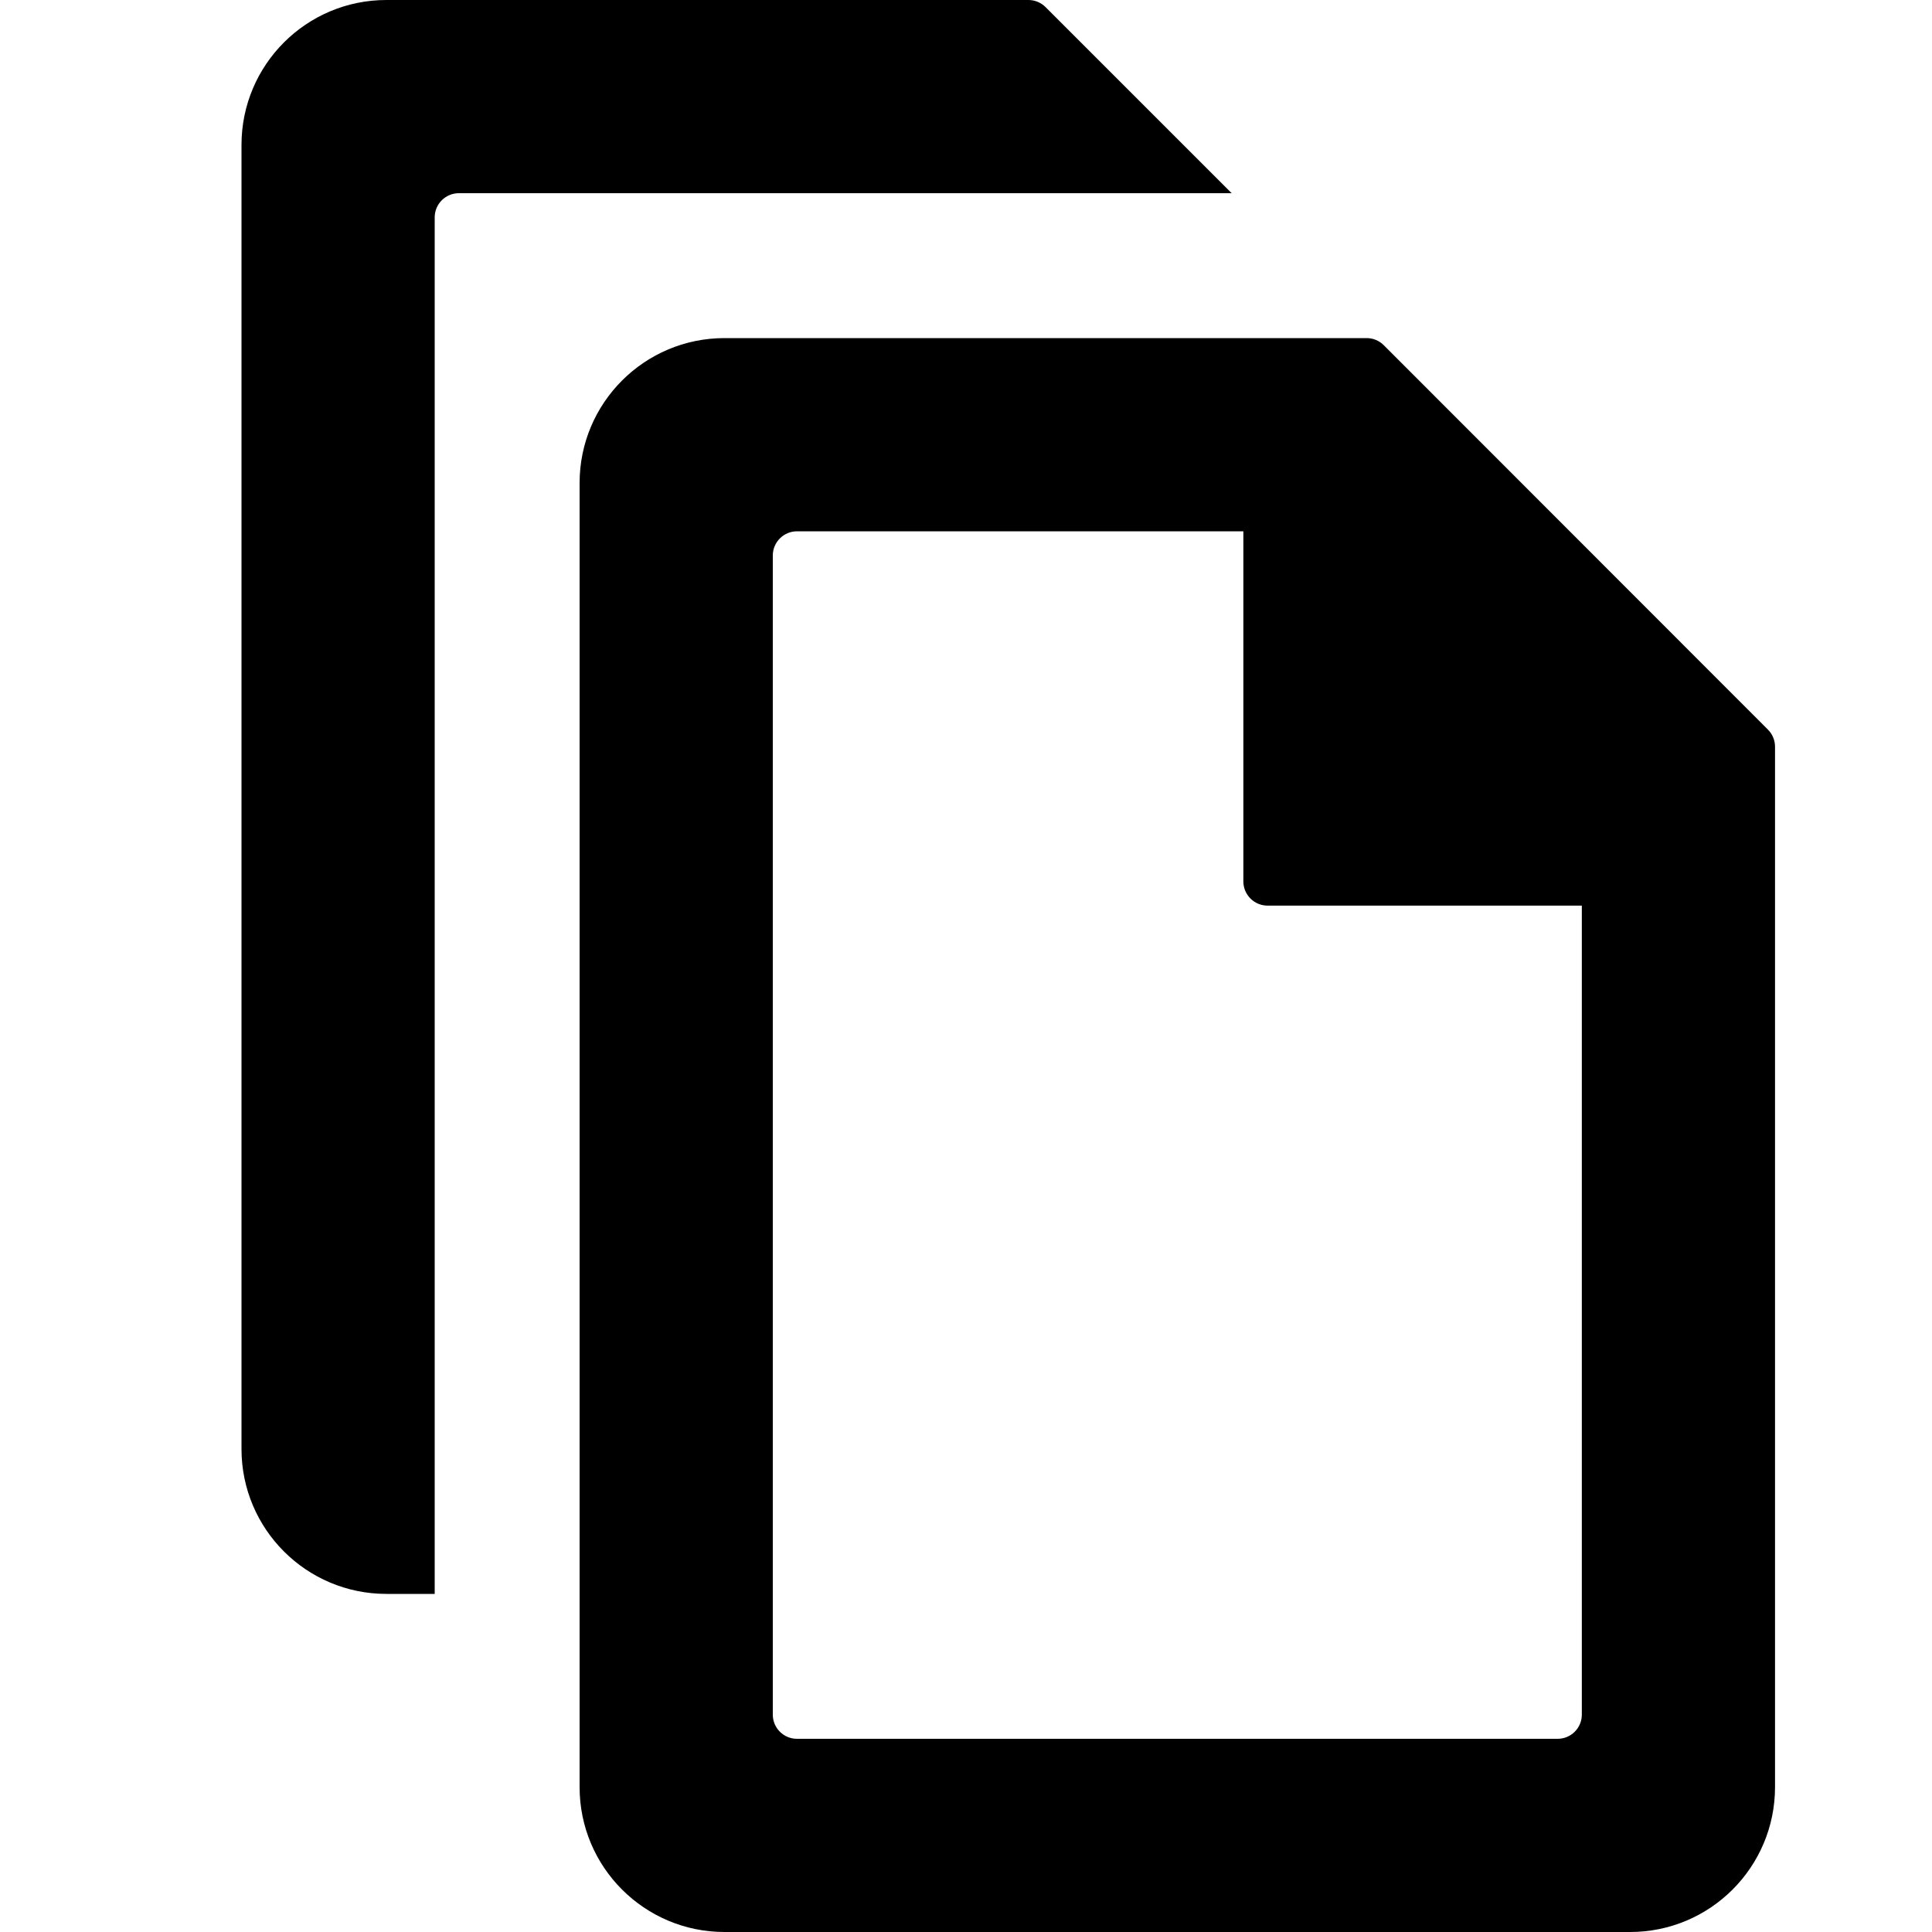
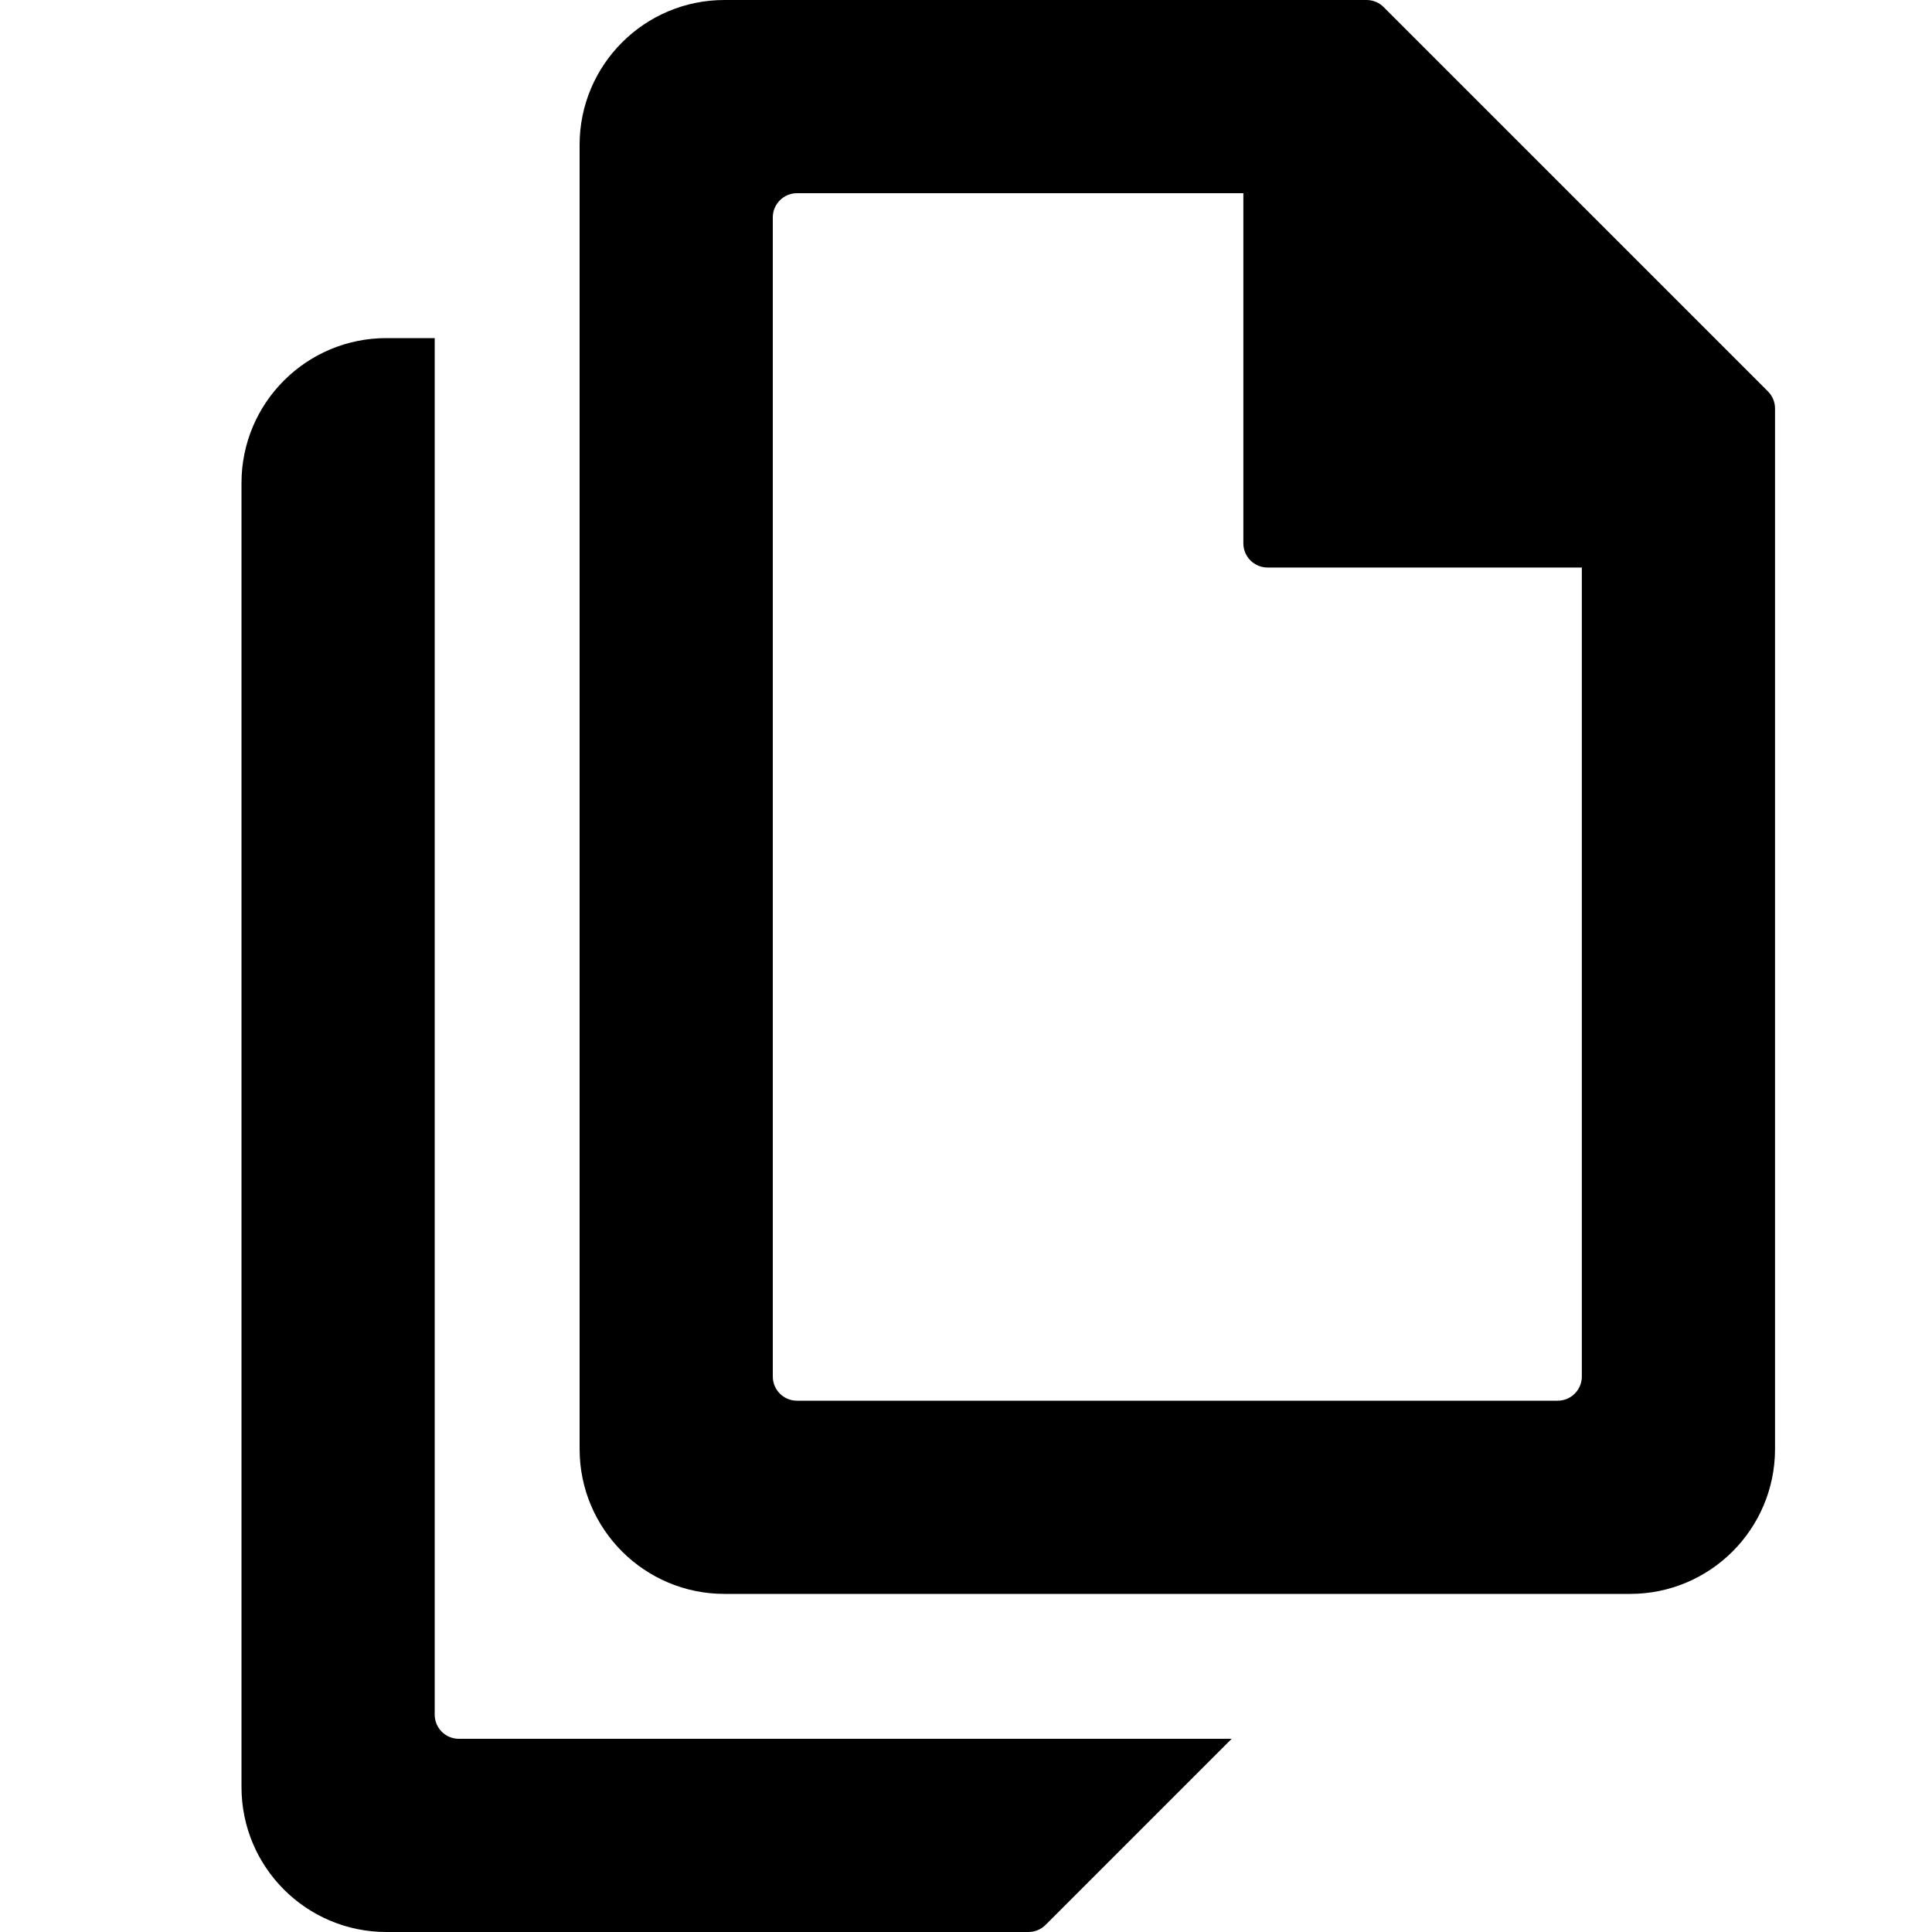
<svg width="16" height="16" viewBox="0 0 16 16">
  <g>
-     <path d="M8.517 0a.2.2 0 0 1 .142.059L10.2 1.6H3.8a.2.2 0 0 0-.2.2v11.4h-.4A1.2 1.2 0 0 1 2 12V1.2A1.2 1.2 0 0 1 3.2 0z" />
-     <path d="M14.7 6.183a.2.2 0 0 0-.059-.141L11.46 2.859a.2.2 0 0 0-.142-.059H6A1.2 1.2 0 0 0 4.8 4v10.8A1.2 1.2 0 0 0 6 16h7.5a1.2 1.2 0 0 0 1.2-1.2zM6.4 4.6c0-.11.09-.2.2-.2h3.697v2.9c0 .11.09.2.2.2H13.1v6.7a.2.2 0 0 1-.2.2H6.6a.2.2 0 0 1-.2-.2z" />
+     <path d="M8.517 16a.2.2 0 0 0 .142-.059L10.2 14.4H3.8a.2.2 0 0 1-.2-.2V2.8h-.4A1.2 1.2 0 0 0 2 4v10.8A1.2 1.2 0 0 0 3.2 16z" />
+     <path d="M14.7 3.383a.2.2 0 0 0-.059-.142L11.46.06A.2.2 0 0 0 11.317 0H6a1.2 1.2 0 0 0-1.2 1.2V12A1.2 1.2 0 0 0 6 13.2h7.5a1.2 1.2 0 0 0 1.2-1.2zM6.4 1.8c0-.11.09-.2.2-.2h3.697v2.9c0 .11.09.2.2.2H13.1v6.7a.2.2 0 0 1-.2.2H6.6a.2.2 0 0 1-.2-.2z" />
  </g>
</svg>
